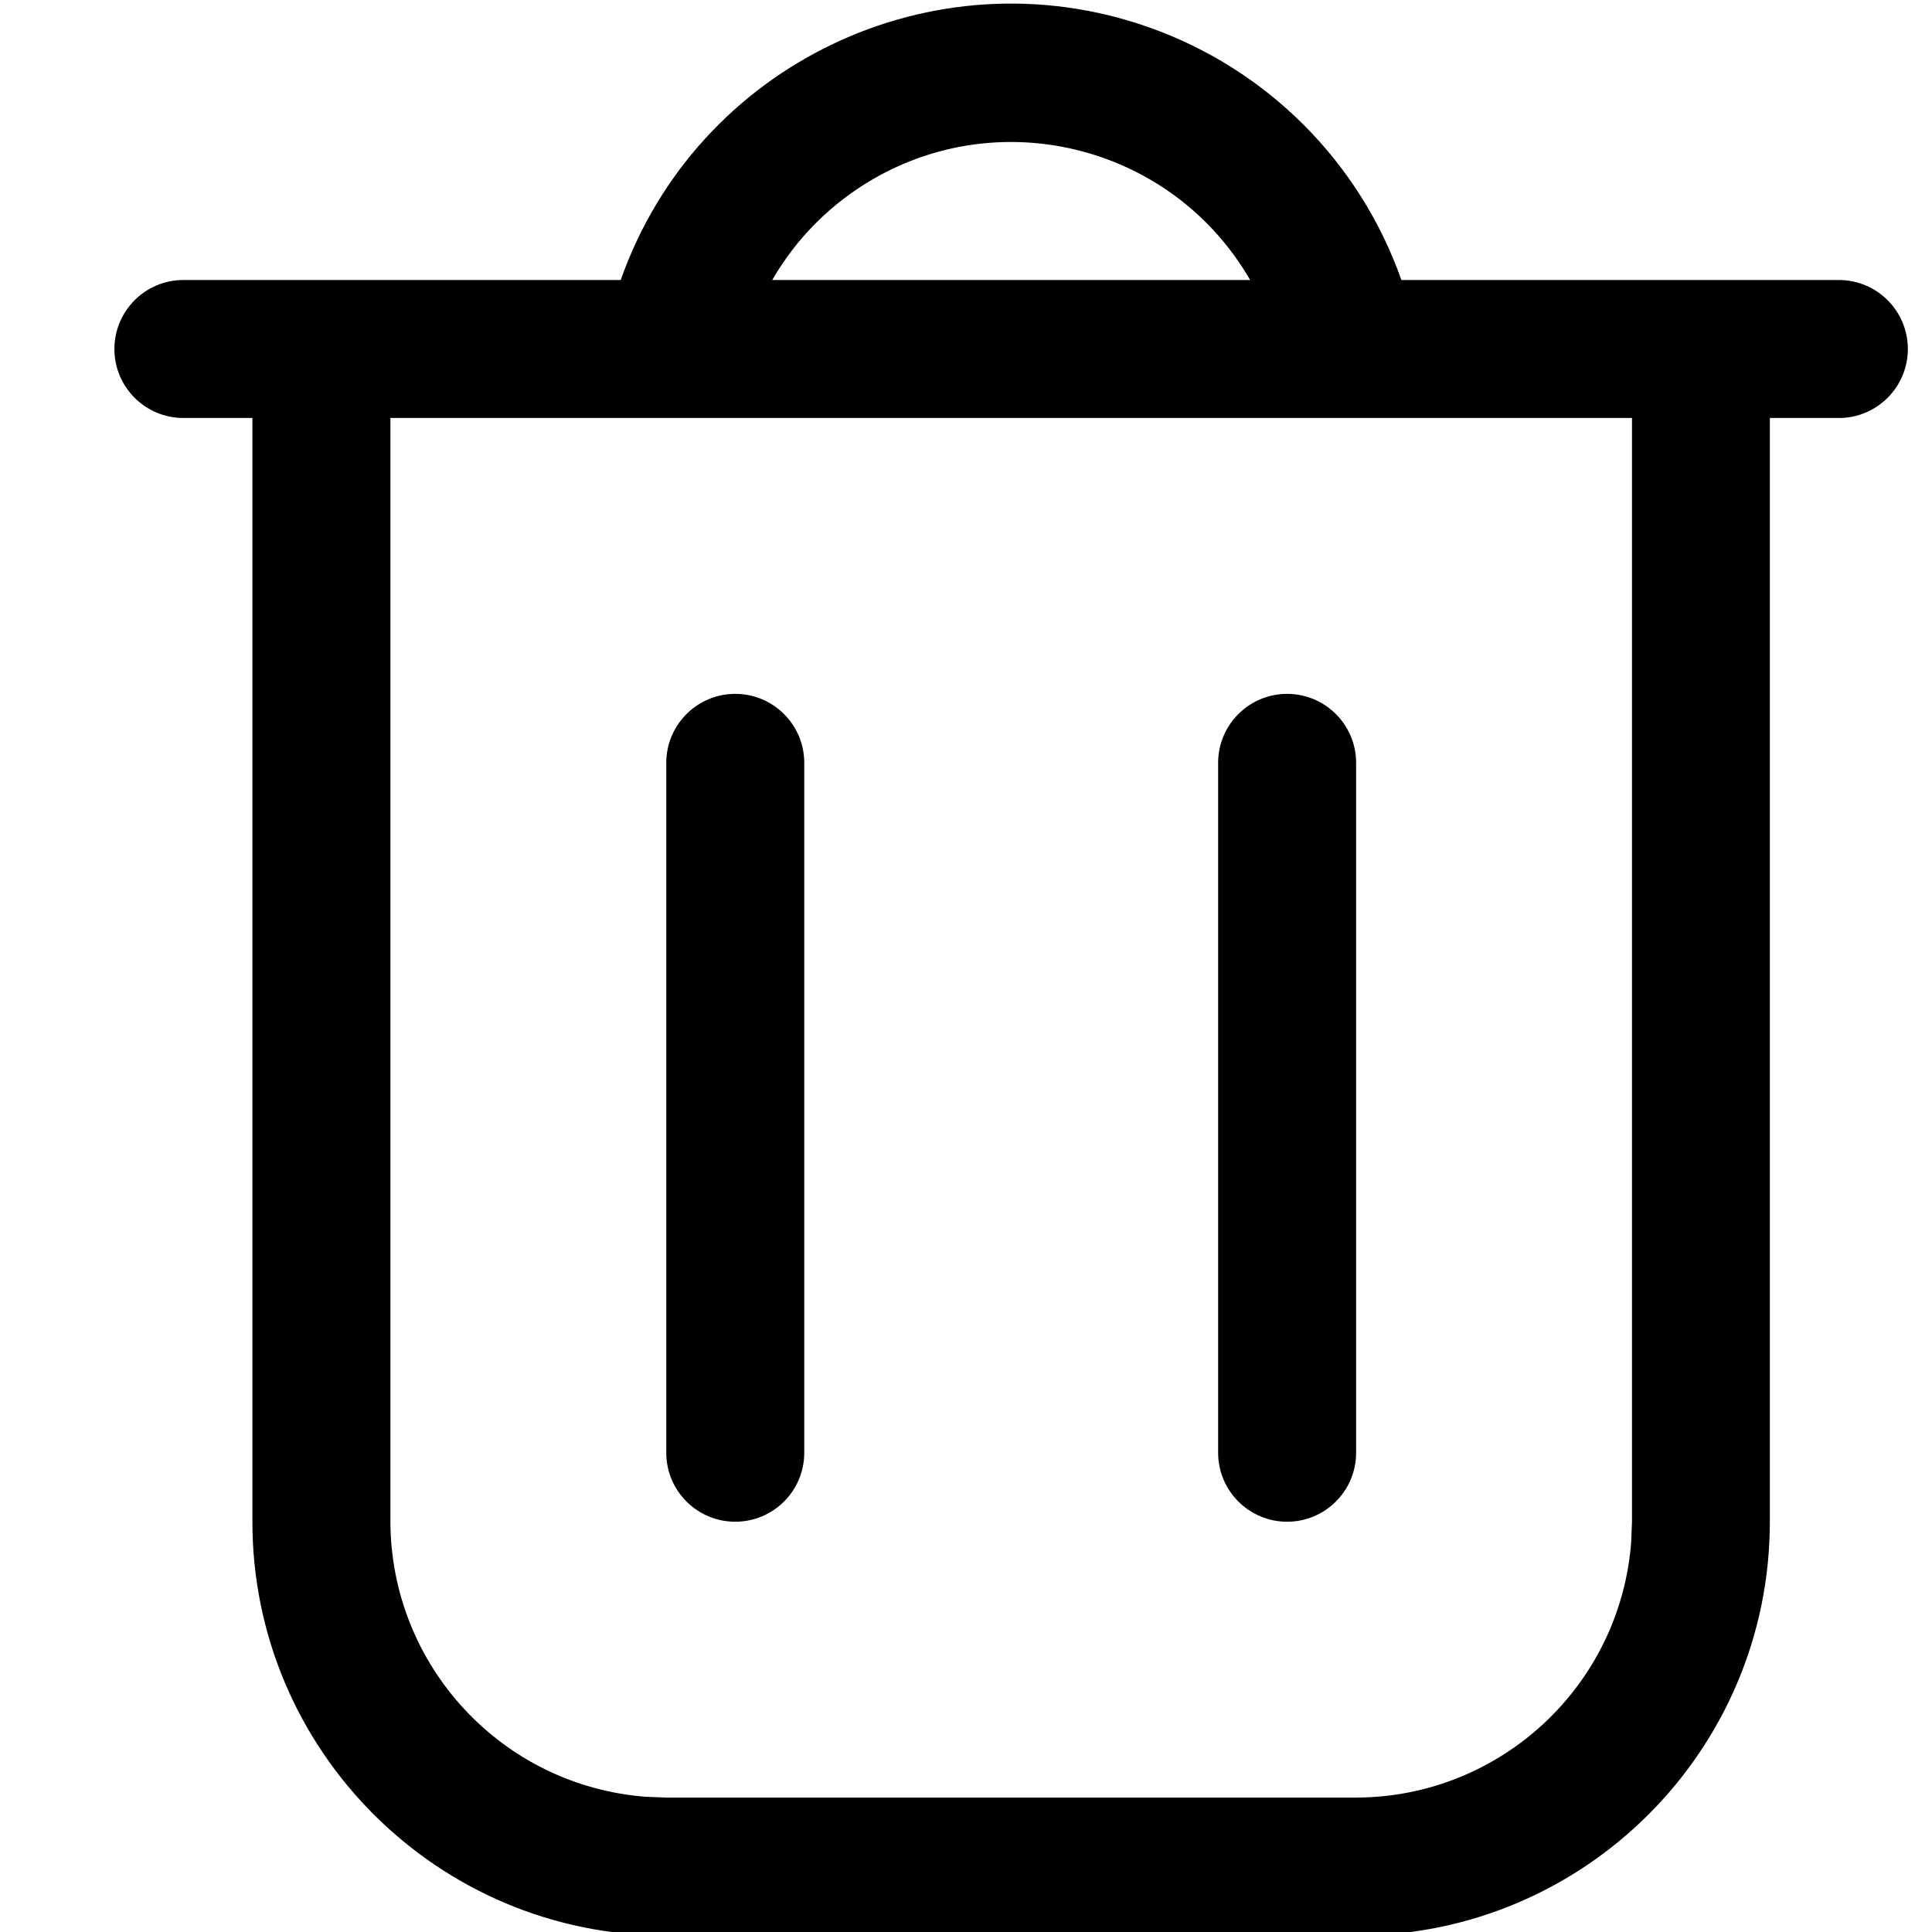
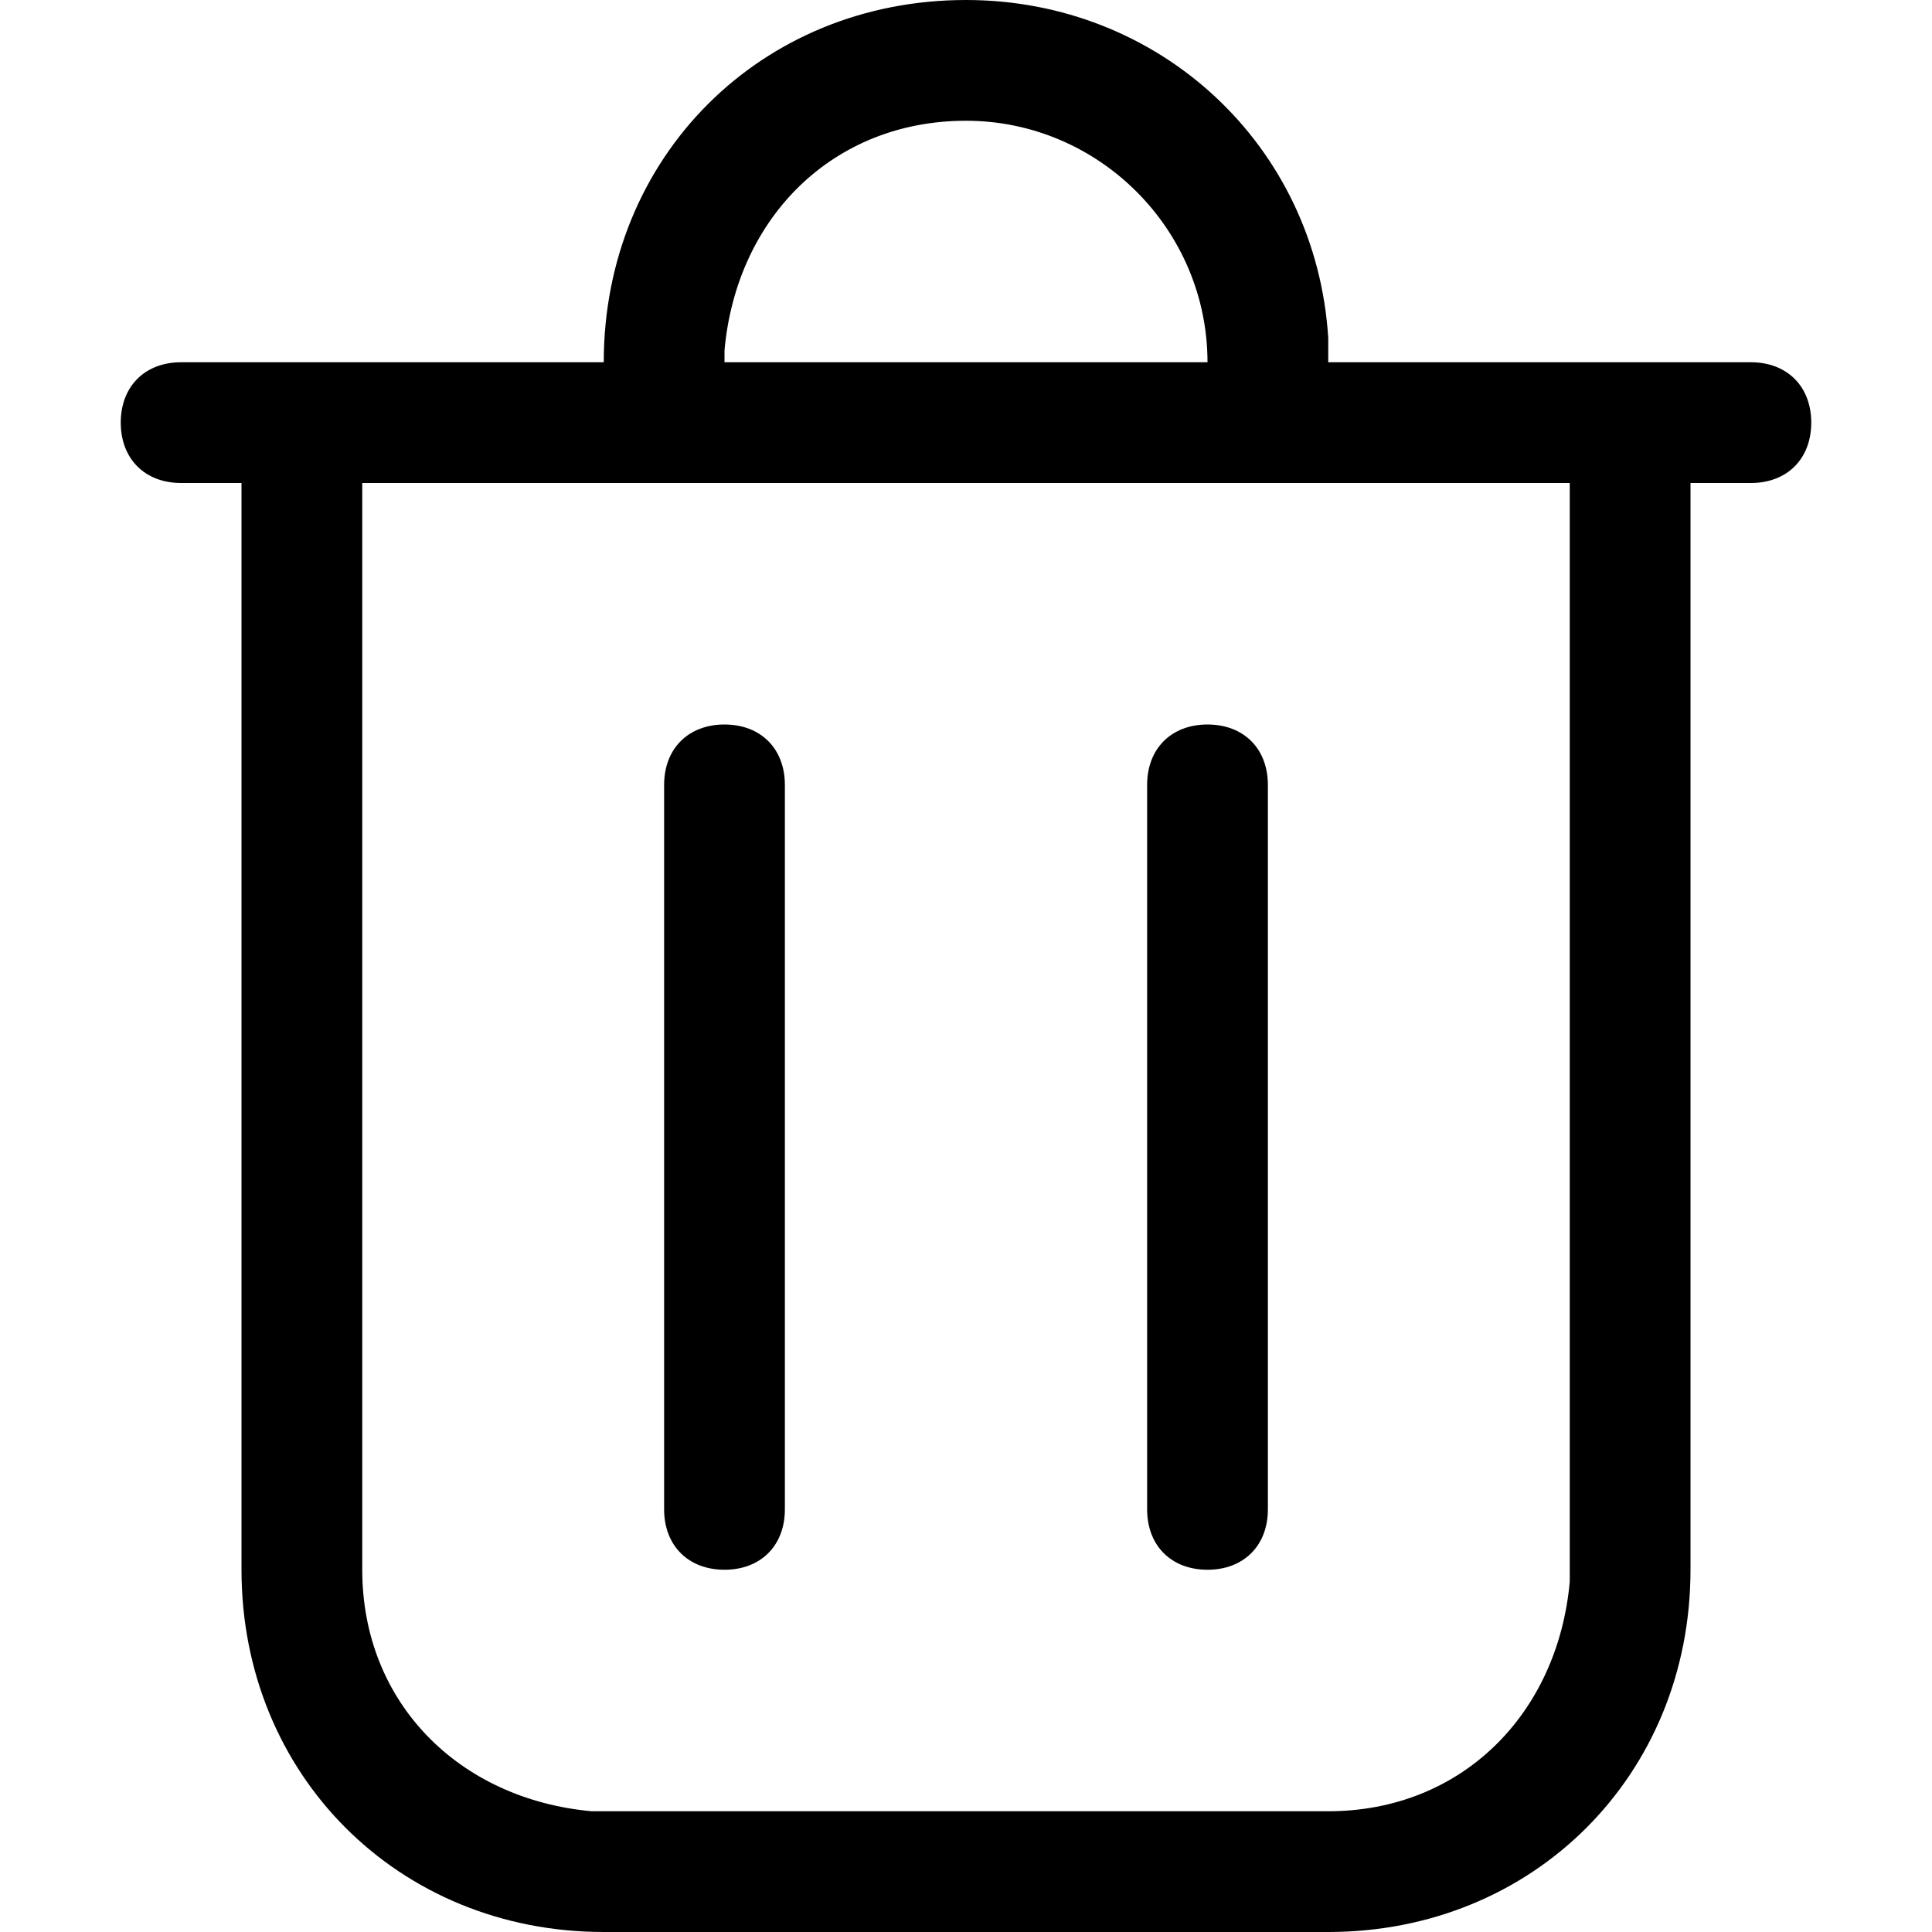
- <svg version="1.1" id="delete" x="0px" y="0px" viewBox="0 0 14 14">
-   <path id="Combined_Shape-2" d="M4.828,14.026c-1.656,0-2.999-1.343-2.999-2.999V3.029H1.329  c-0.276,0-0.5-0.224-0.5-0.5S1.053,2.029,1.329,2.029h3.169  c0.55-1.562,2.263-2.382,3.825-1.832c0.857,0.302,1.53,0.975,1.832,1.832  h3.17c0.276,0,0.5,0.224,0.5,0.5s-0.224,0.5-0.5,0.5h-0.5v7.998  c0,1.656-1.343,2.999-2.999,2.999H4.828z M2.829,11.027  c0.004,1.045,0.808,1.912,1.849,1.993l0.15,0.006h4.999  c1.045-0.003,1.912-0.808,1.993-1.849l0.006-0.15V3.029H2.829V11.027z   M9.059,2.029C8.507,1.073,7.284,0.745,6.328,1.297  C6.024,1.473,5.771,1.725,5.596,2.029H9.059z M8.827,10.527V5.528  c0-0.276,0.224-0.5,0.5-0.5s0.5,0.224,0.5,0.5v4.999  c0,0.276-0.224,0.5-0.5,0.5S8.827,10.803,8.827,10.527z M4.828,10.527V5.528  c0-0.276,0.224-0.5,0.5-0.5c0.276,0,0.5,0.224,0.5,0.5v4.999  c0,0.276-0.224,0.5-0.5,0.5C5.052,11.027,4.828,10.803,4.828,10.527z" />
+ <svg version="1.1" id="Layer_1" x="0px" y="0px" viewBox="0 0 16 16">
+   <path class="st0" d="M8,0c1.6,0,2.9,1.2,3,2.8L11,3h3h0.5C14.8,3,15,3.2,15,3.5S14.8,4,14.5,4H14v9c0,1.7-1.3,3-3,3H5  c-1.7,0-3-1.3-3-3V4H1.5C1.2,4,1,3.8,1,3.5S1.2,3,1.5,3H2h3C5,1.3,6.3,0,8,0z M10,3c0-1.1-0.9-2-2-2C6.9,1,6.1,1.8,6,2.9L6,3H10z   M3,4v9c0,1.1,0.8,1.9,1.9,2L5,15h6c1.1,0,1.9-0.8,2-1.9l0-0.1V4H3z M6.5,12.5C6.5,12.8,6.3,13,6,13s-0.5-0.2-0.5-0.5v-6  C5.5,6.2,5.7,6,6,6s0.5,0.2,0.5,0.5V12.5z M10,13c0.3,0,0.5-0.2,0.5-0.5v-6C10.5,6.2,10.3,6,10,6C9.7,6,9.5,6.2,9.5,6.5v6  C9.5,12.8,9.7,13,10,13z" />
</svg>
